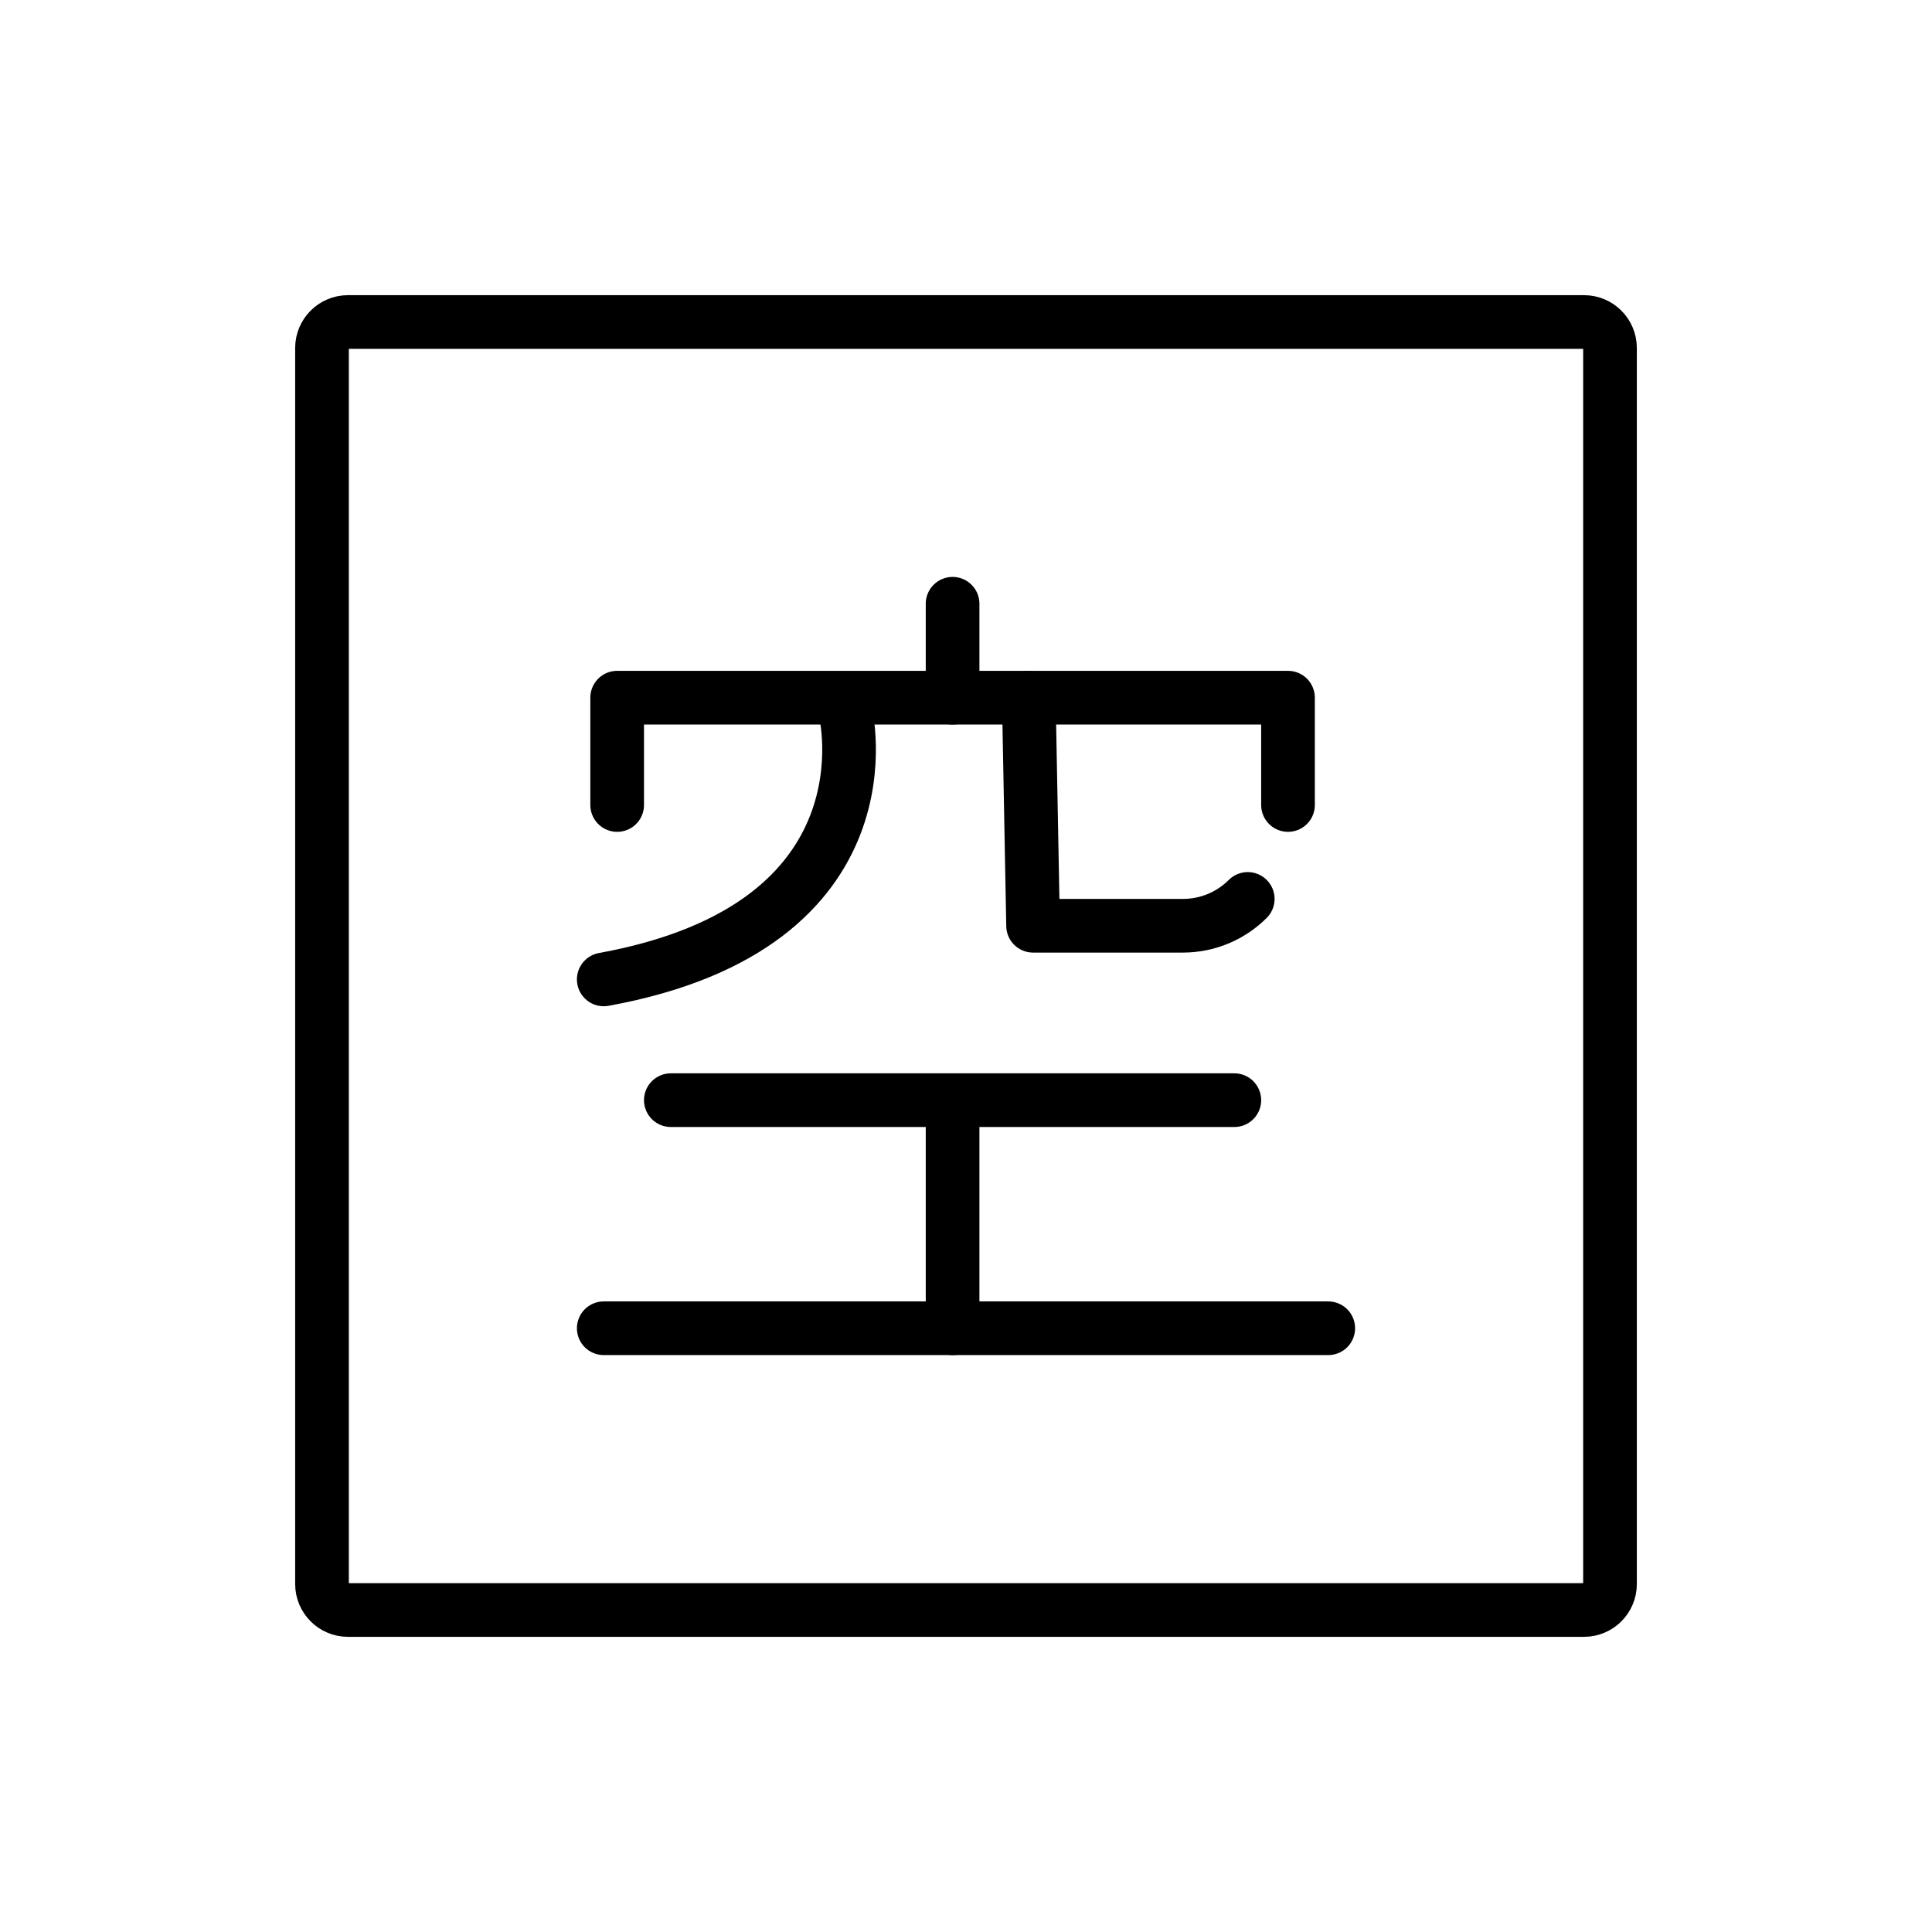
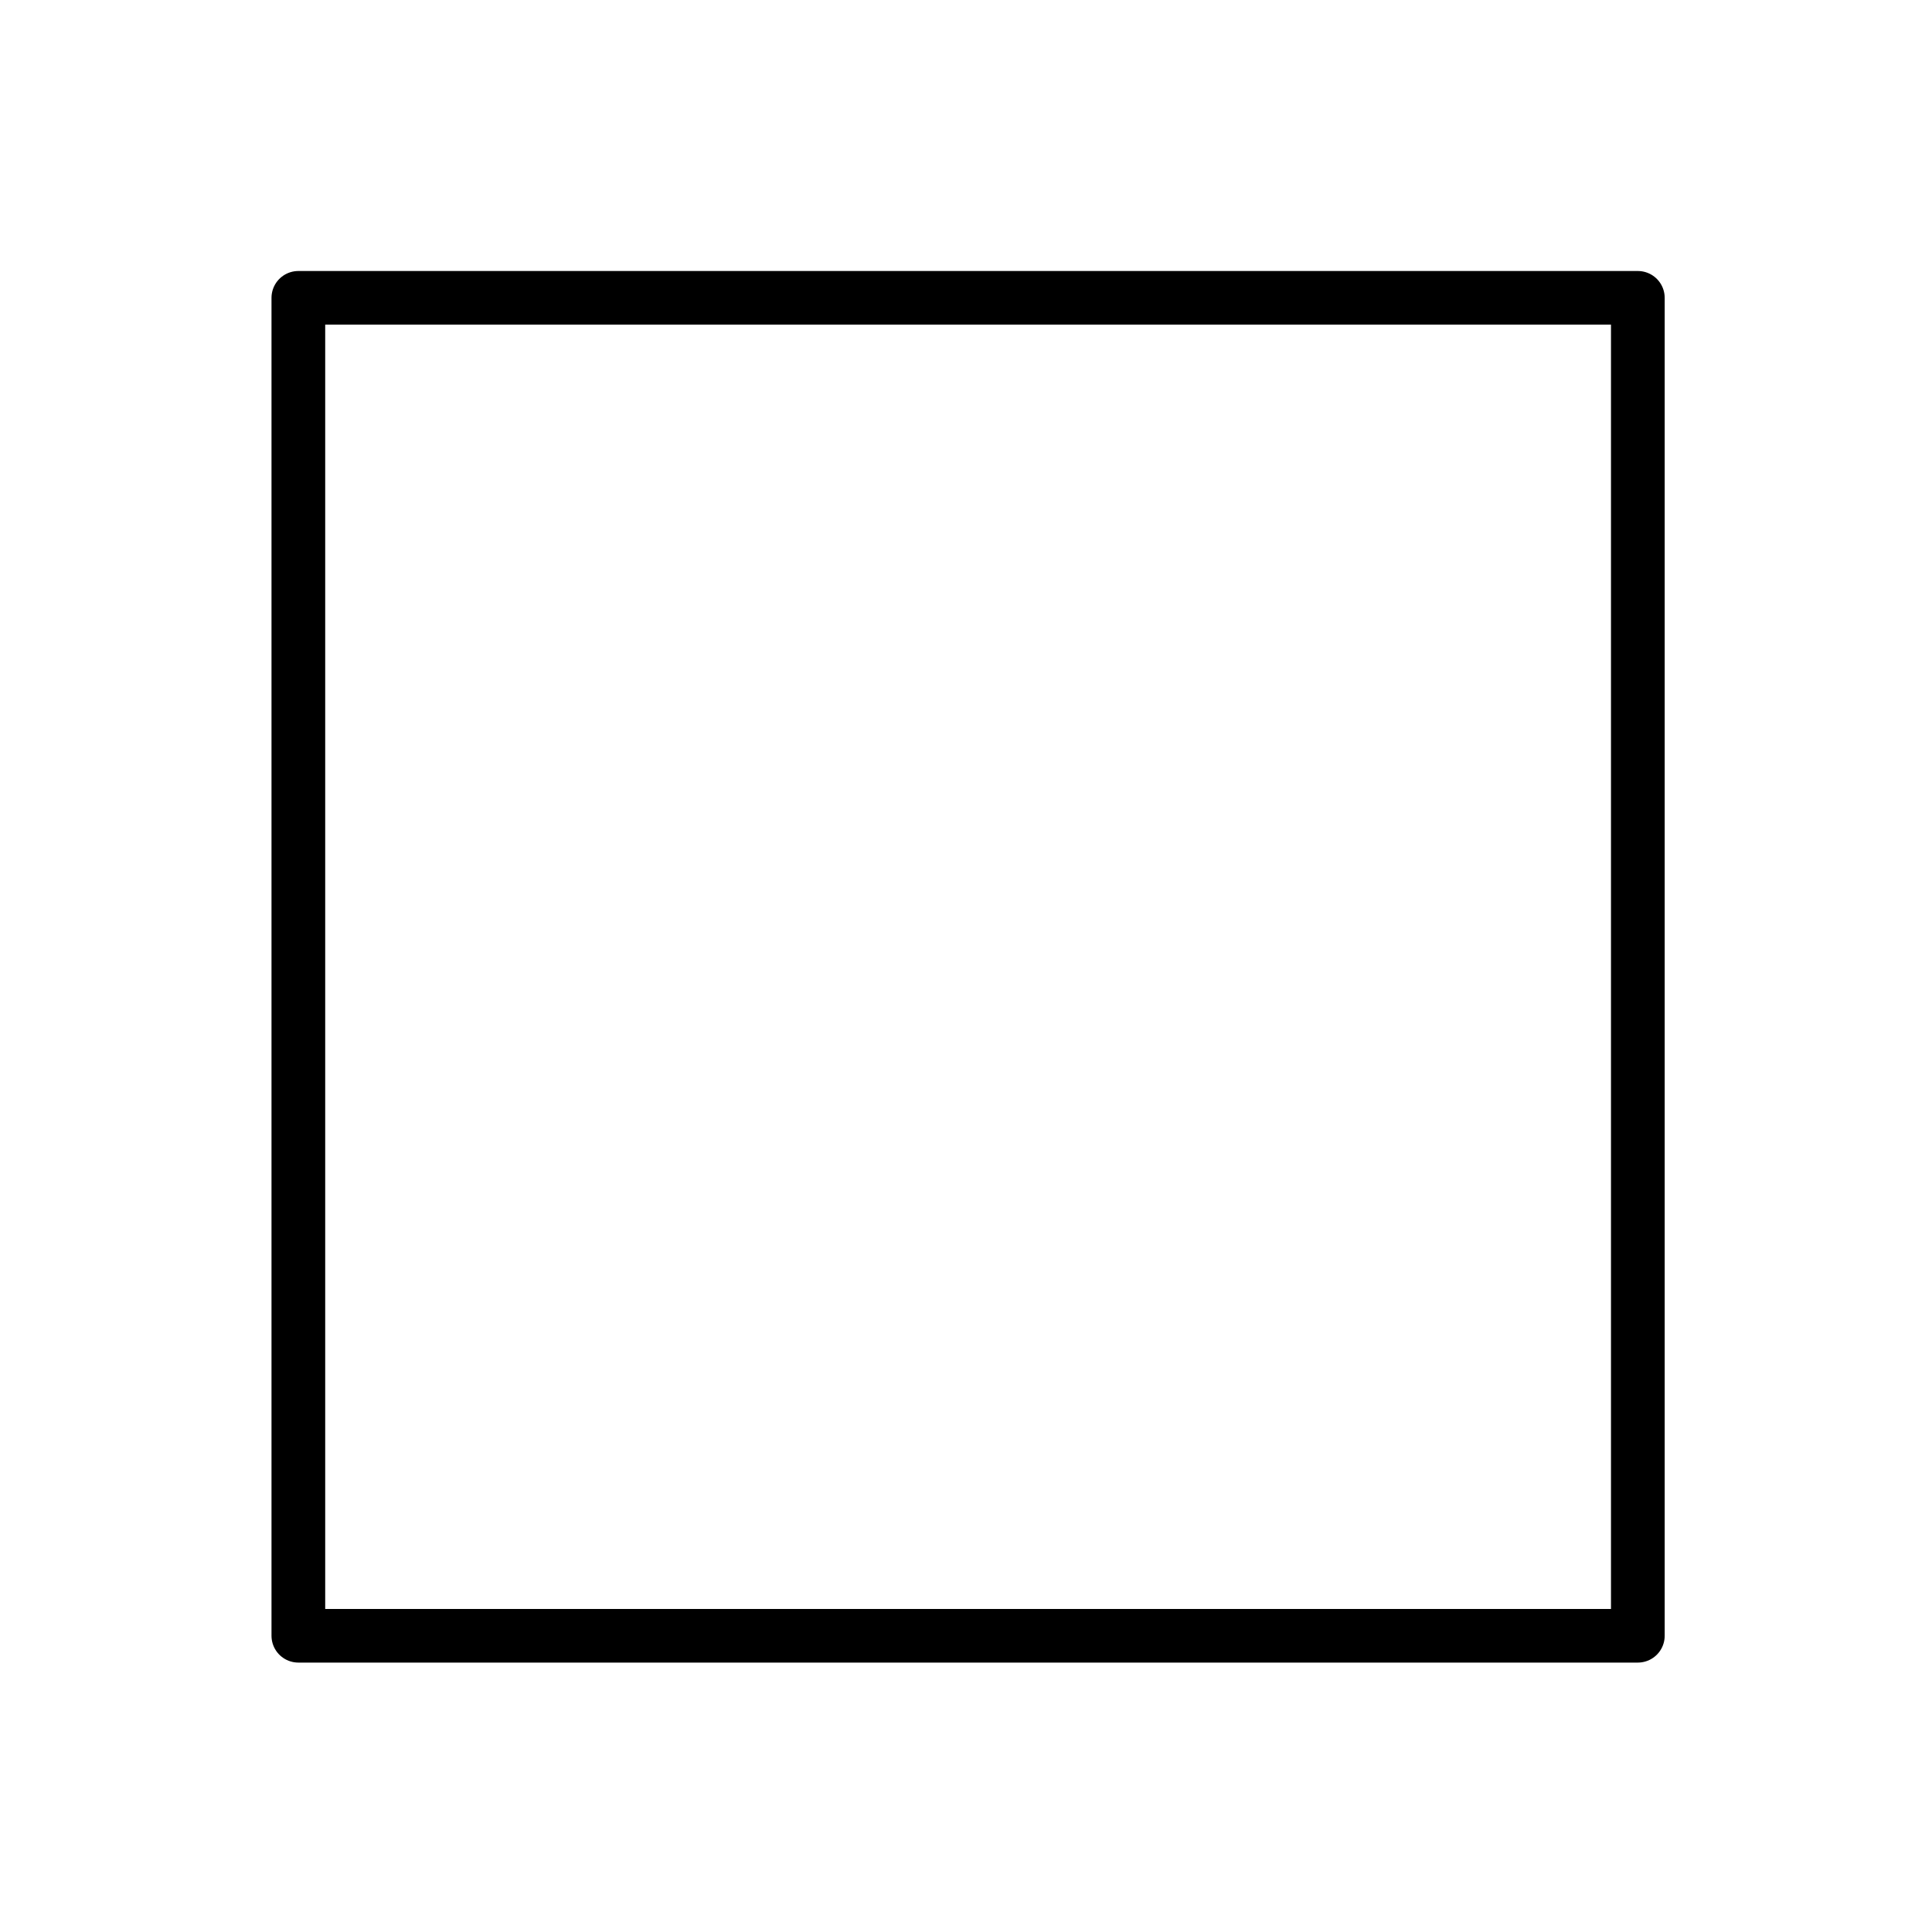
- <svg xmlns="http://www.w3.org/2000/svg" id="emoji" viewBox="0 0 72 72">
-   <g id="line">
-     <path fill="none" stroke="#000" stroke-miterlimit="10" stroke-width="2" d="M59.035,60h-46.07A.968.968,0,0,1,12,59.035v-46.07A.968.968,0,0,1,12.965,12h46.07A.968.968,0,0,1,60,12.965v46.07A.968.968,0,0,1,59.035,60Z" />
-     <polyline fill="none" stroke="#000" stroke-linecap="round" stroke-linejoin="round" stroke-width="2" points="23 30 23 26 48 26 48 30" />
-     <line x1="35.5" x2="35.5" y1="22.5" y2="26" fill="none" stroke="#000" stroke-linecap="round" stroke-linejoin="round" stroke-width="2" />
-     <path fill="none" stroke="#000" stroke-linecap="round" stroke-linejoin="round" stroke-width="2" d="M31.5,26.5s2,8-9,10" />
-     <path fill="none" stroke="#000" stroke-linecap="round" stroke-linejoin="round" stroke-width="2" d="M38.34,26l.16,8.5h5.586a3.414,3.414,0,0,0,2.414-1h0" />
-     <line x1="25" x2="46" y1="41" y2="41" fill="none" stroke="#000" stroke-linecap="round" stroke-linejoin="round" stroke-width="2" />
-     <polyline fill="none" stroke="#000" stroke-linecap="round" stroke-linejoin="round" stroke-width="2" points="35.5 41.5 35.5 49.5 22.5 49.5" />
-     <line x1="49.5" x2="35.5" y1="49.5" y2="49.5" fill="none" stroke="#000" stroke-linecap="round" stroke-linejoin="round" stroke-width="2" />
+ <svg xmlns="http://www.w3.org/2000/svg" id="emoji" viewBox="0 0 72 72" version="1.1">
+   <g id="line" transform="translate(0 .002396)">
+     <rect x="391.7" y="54.17" width="191.7" height="191.7" transform="matrix(.2604 0 0 .2601 -90.88 -2.993)" fill="none" stroke="#000" stroke-linecap="round" stroke-linejoin="round" stroke-miterlimit="1.5" stroke-width="7.685" clip-rule="evenodd" />
  </g>
</svg>
